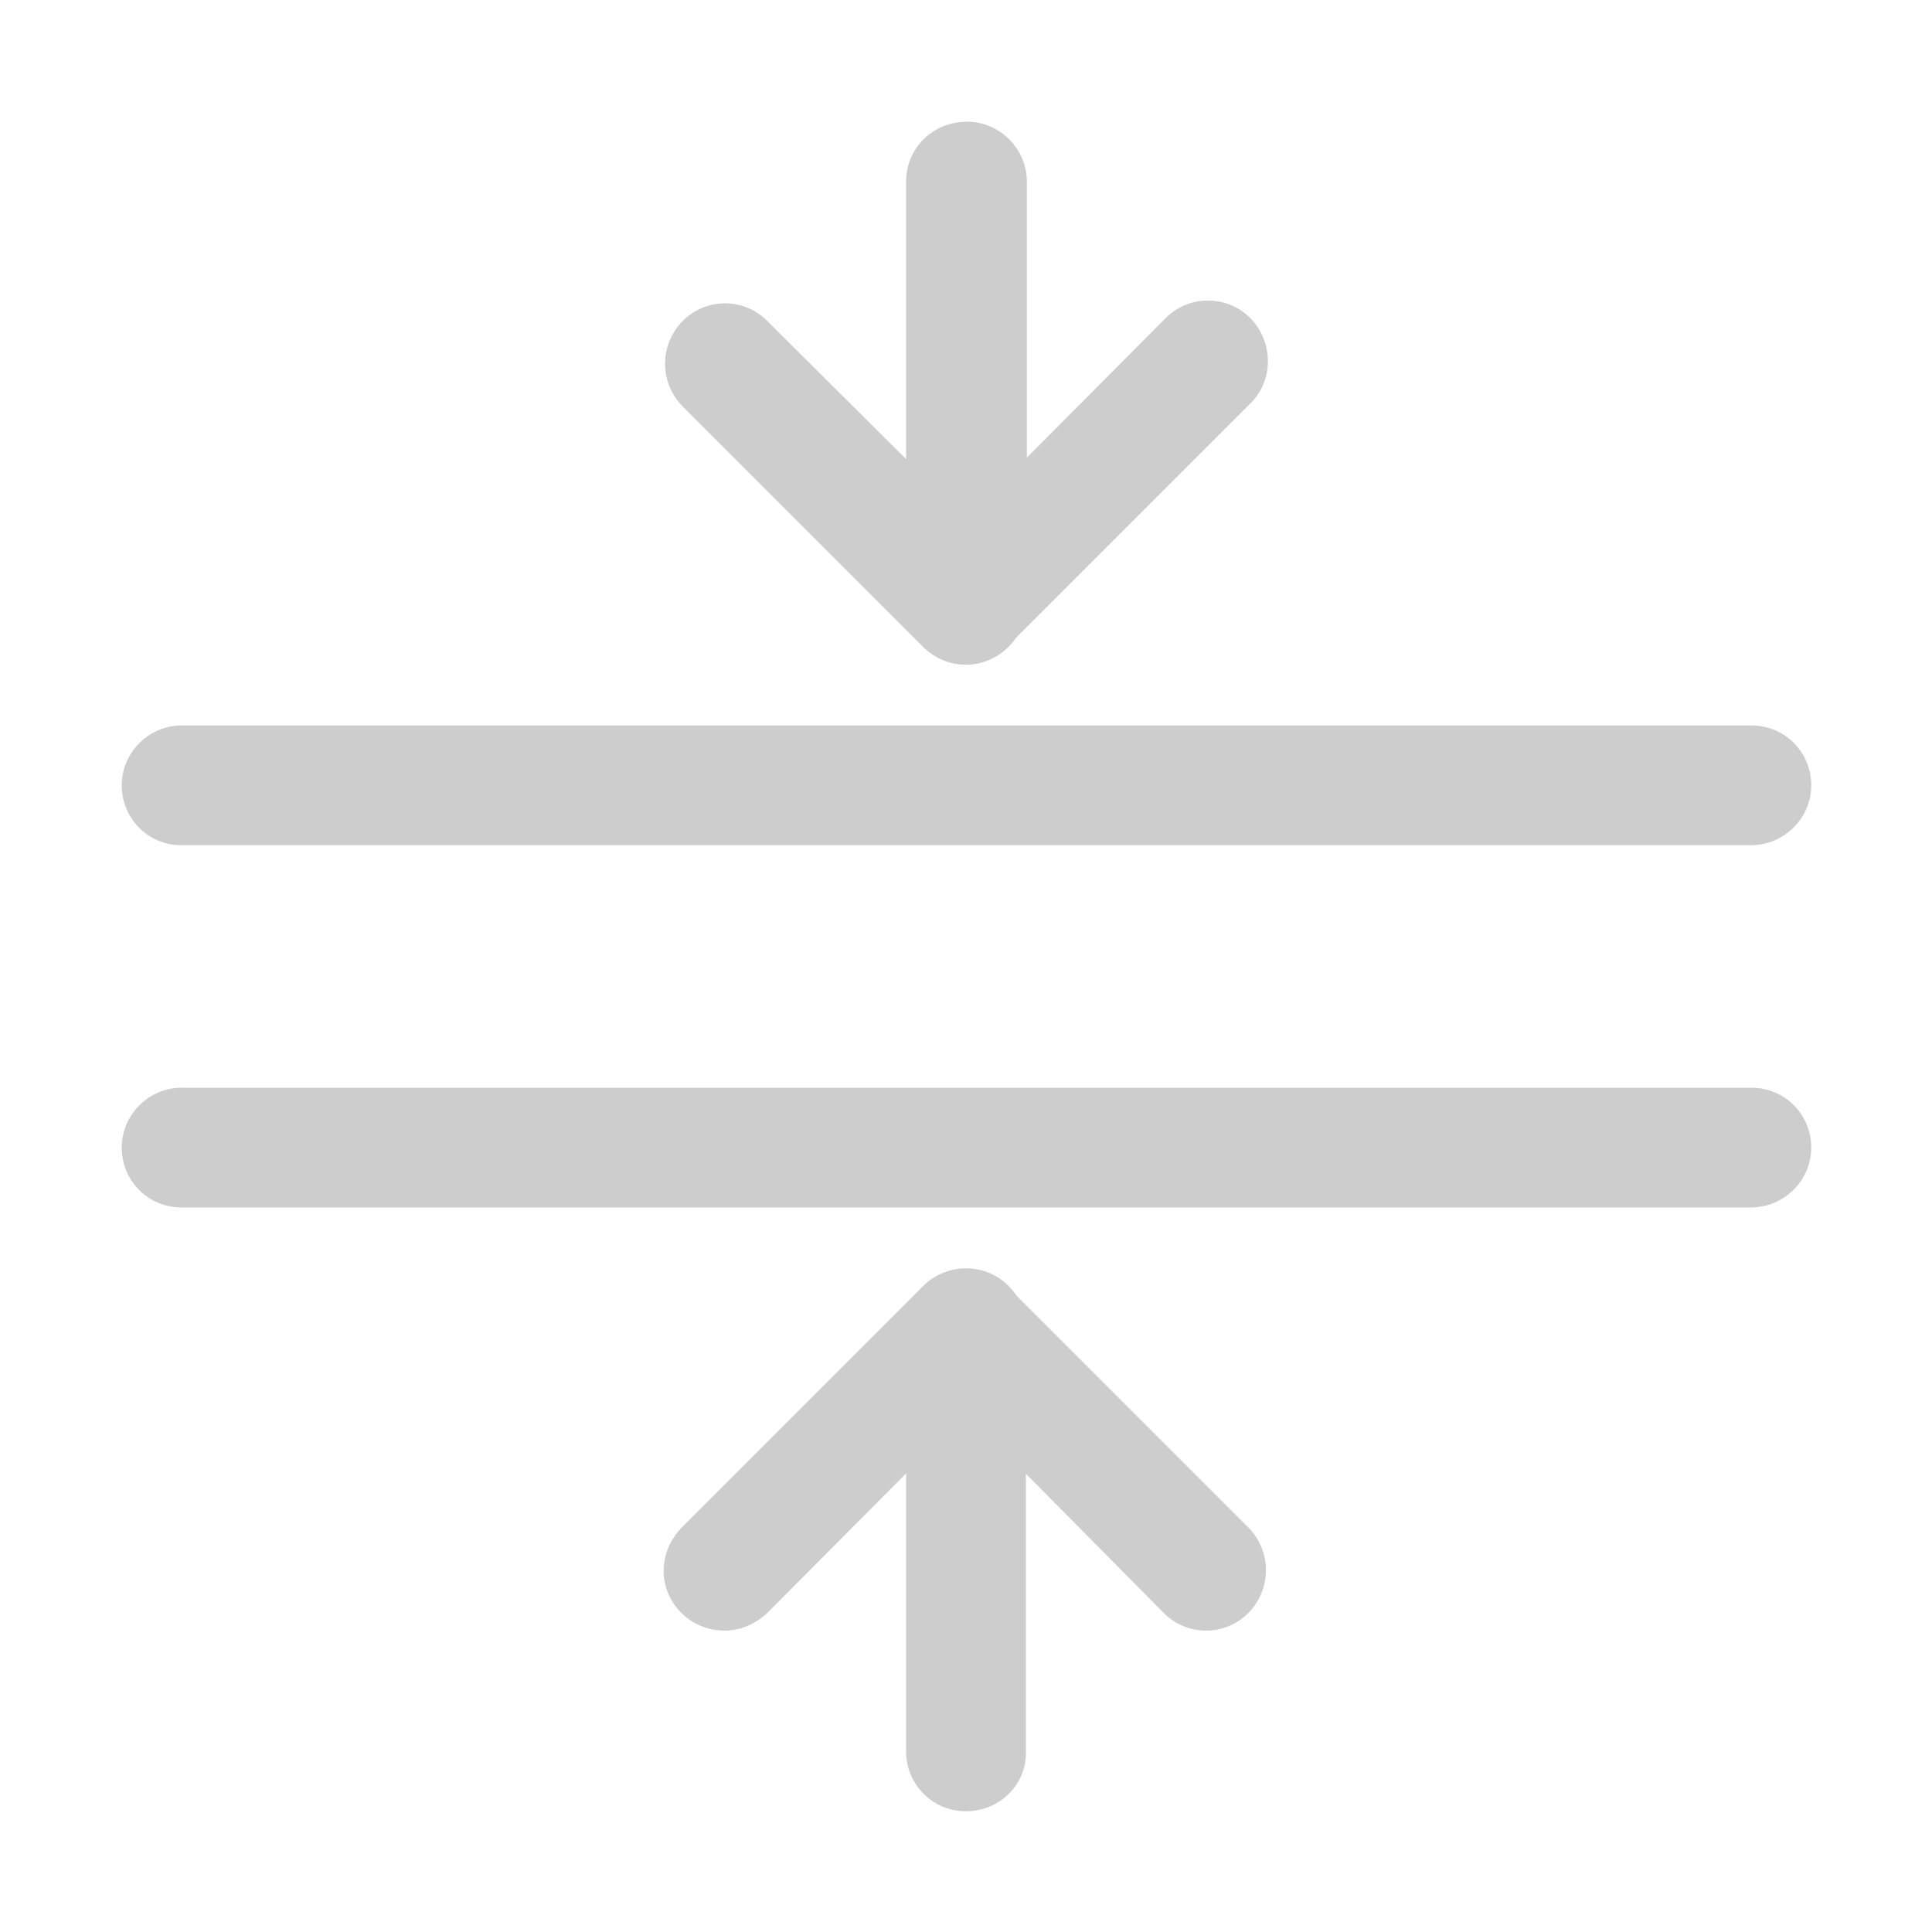
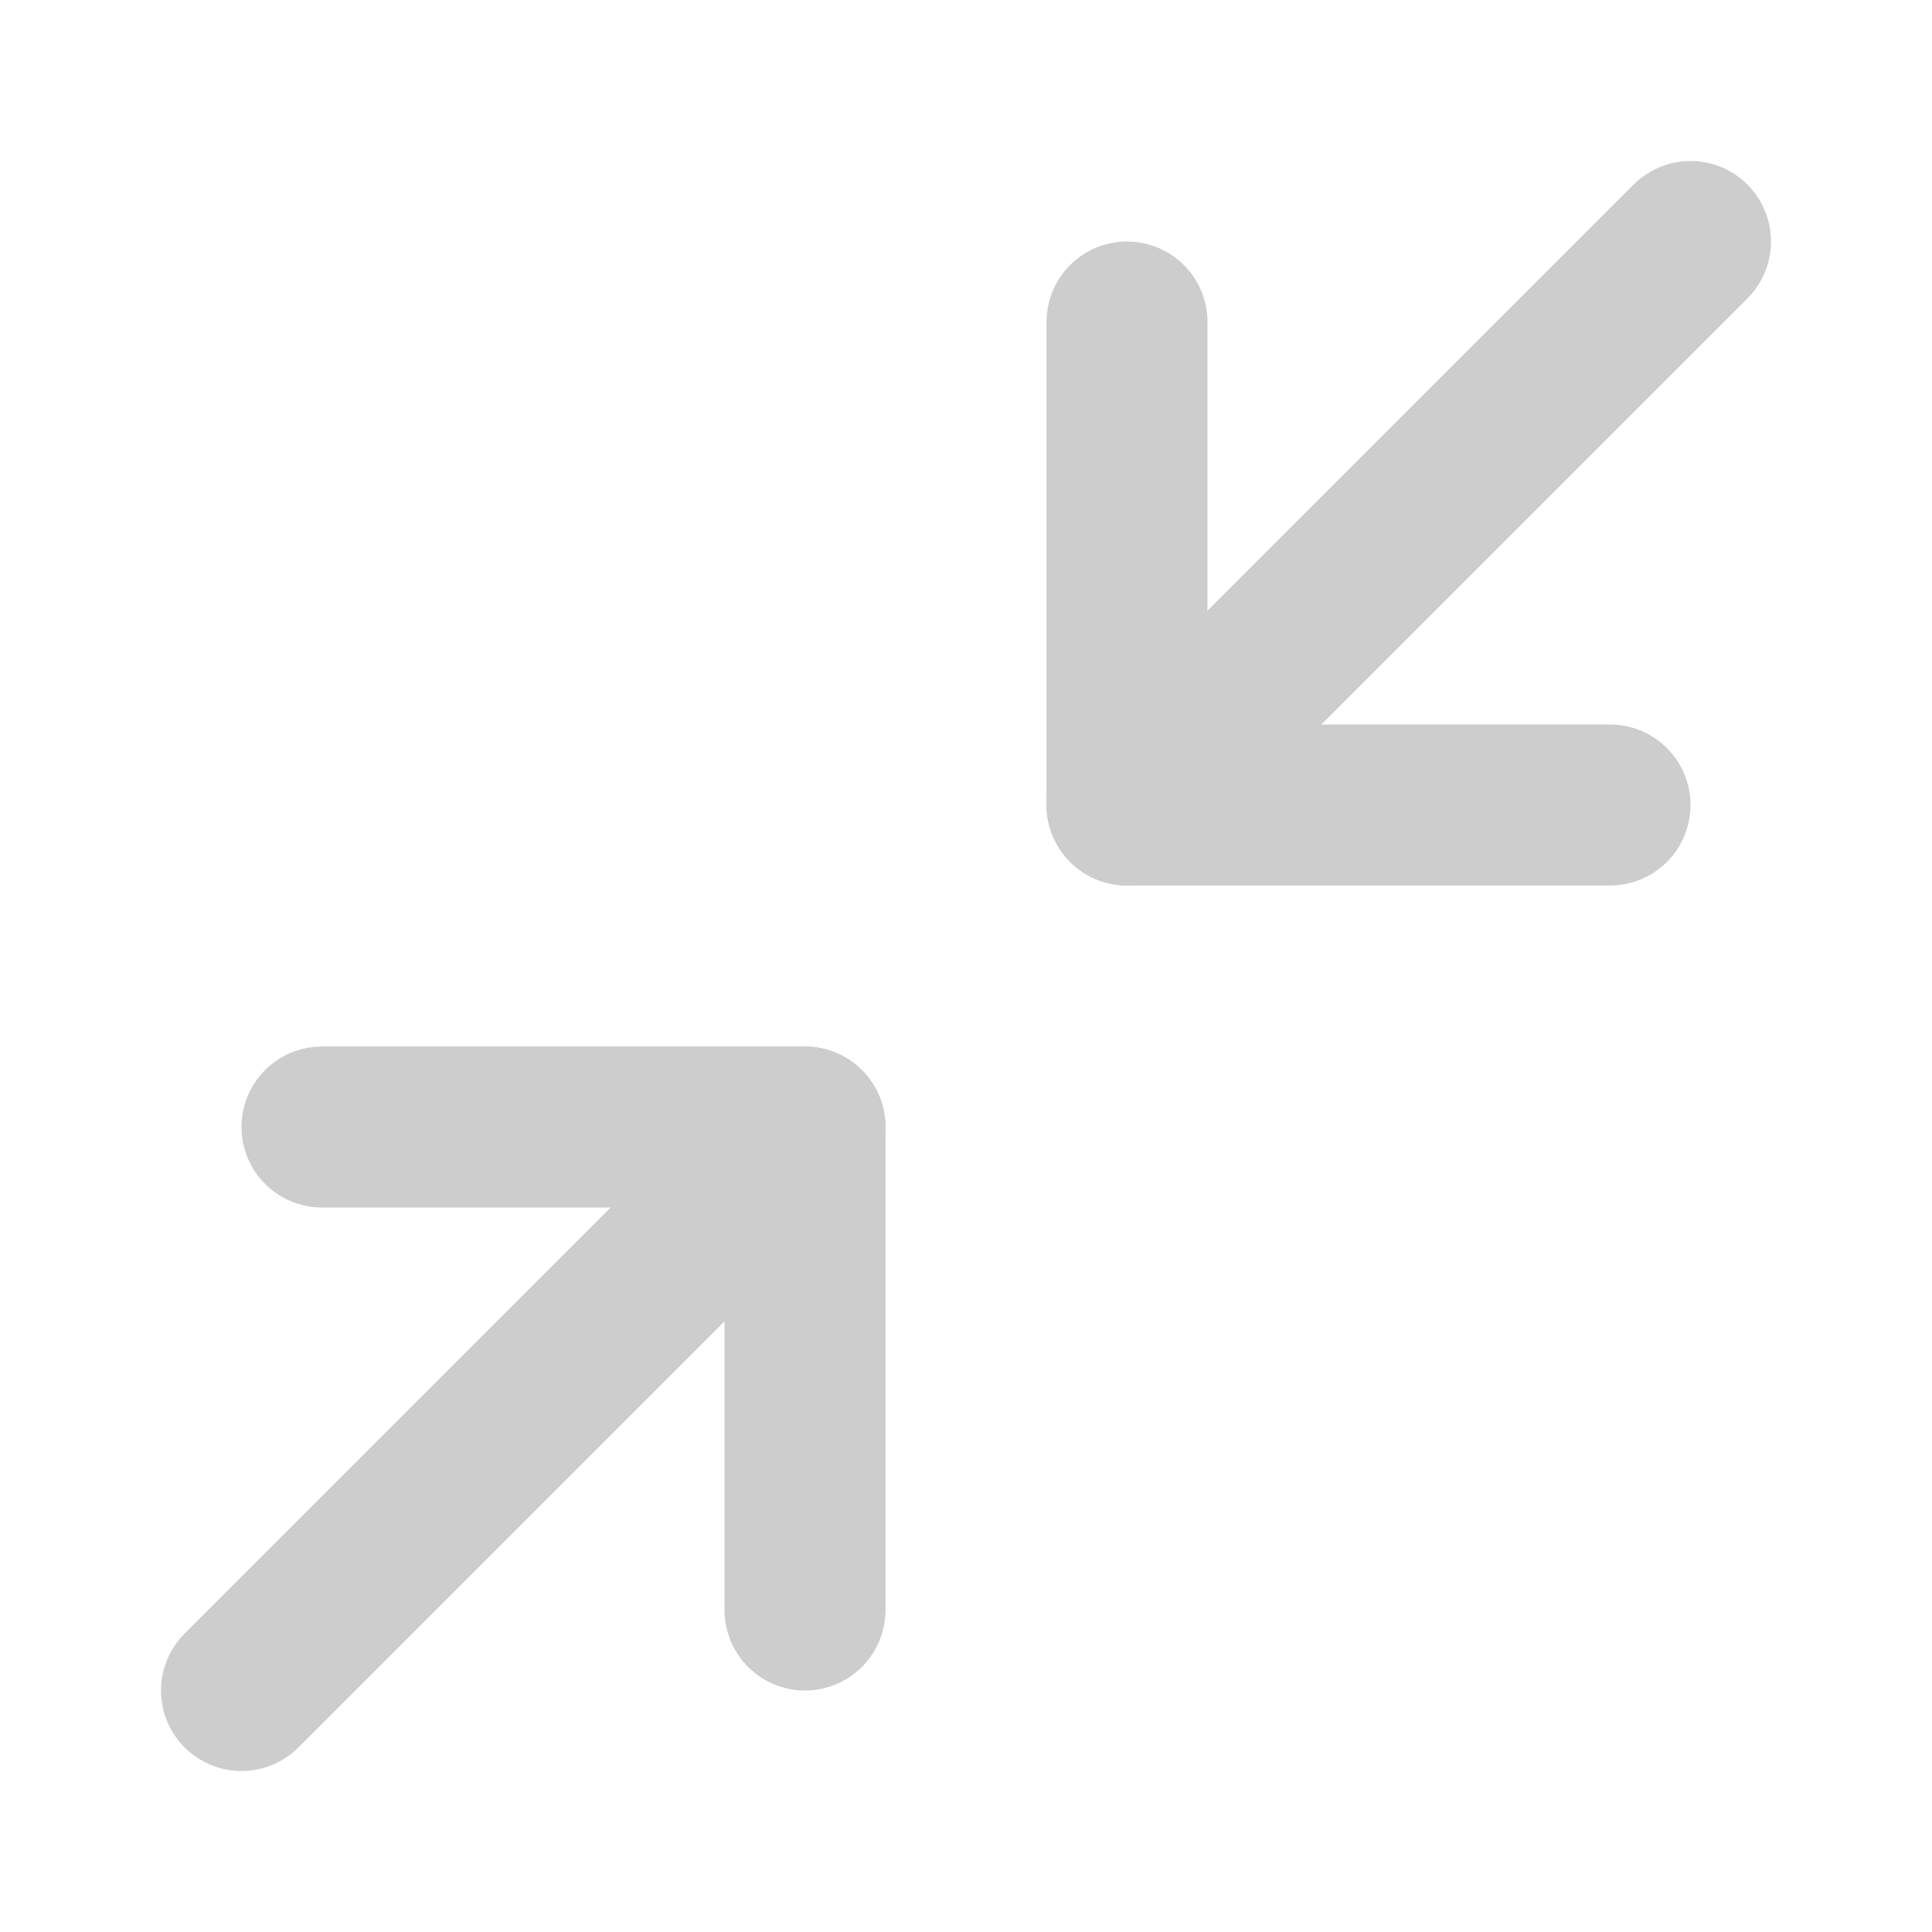
- <svg xmlns="http://www.w3.org/2000/svg" t="1705390211527" class="icon" viewBox="0 0 1024 1024" version="1.1" p-id="7216" width="16" height="16">
-   <path d="M927.744 448H96.256c-17.92 0-31.744-14.336-31.744-31.744s14.336-31.744 31.744-31.744h832c17.92 0 31.744 14.336 31.744 31.744s-14.336 31.744-32.256 31.744z m0 192H96.256c-17.92 0-31.744-14.336-31.744-31.744s14.336-31.744 31.744-31.744h832c17.92 0 31.744 14.336 31.744 31.744s-14.336 31.744-32.256 31.744zM512 352.256c-8.704 0-16.384-3.584-22.528-9.216l-128-128c-12.288-12.8-11.776-32.768 0.512-45.056 12.288-12.288 32.256-12.288 44.544 0L512 274.944 617.472 168.96c12.288-12.8 32.768-12.8 45.056-0.512s12.8 32.768 0.512 45.056l-0.512 0.512-128 128c-6.144 6.656-14.336 10.24-22.528 10.24z" fill="#cdcdcd" p-id="7217" />
-   <path d="M512 352.256c-17.92 0-31.744-14.336-31.744-31.744V96.256c0-17.92 14.336-31.744 32.256-31.744 17.408 0 31.744 14.336 31.744 31.744v224.256c-0.512 17.408-14.848 31.744-32.256 31.744z m-128 512c-17.92 0-32.256-14.336-32.256-31.744 0-8.704 3.584-16.384 9.216-22.528l128-128c12.288-12.288 32.768-12.288 45.056 0l128 128c12.288 12.8 11.776 32.768-0.512 45.056-12.288 12.288-32.256 12.288-44.544 0L512 749.056 406.528 855.04c-6.144 5.632-13.824 9.216-22.528 9.216z" fill="#cdcdcd" p-id="7218" />
-   <path d="M512 960c-17.92 0-31.744-14.336-31.744-31.744v-224.256c0-17.92 14.336-31.744 31.744-31.744 17.92 0 31.744 14.336 31.744 31.744v224.256c0.512 17.408-13.824 31.744-31.744 31.744z" fill="#cdcdcd" p-id="7219" />
+ <svg xmlns="http://www.w3.org/2000/svg" class="icon" width="16" height="16" viewBox="0 0 24 24" fill="none" stroke="#cdcdcd" stroke-width="2" stroke-linecap="round" stroke-linejoin="round">
+   <path d="m14 10 7-7" />
+   <path d="M20 10h-6V4" />
+   <path d="m3 21 7-7" />
+   <path d="M4 14h6v6" />
</svg>
